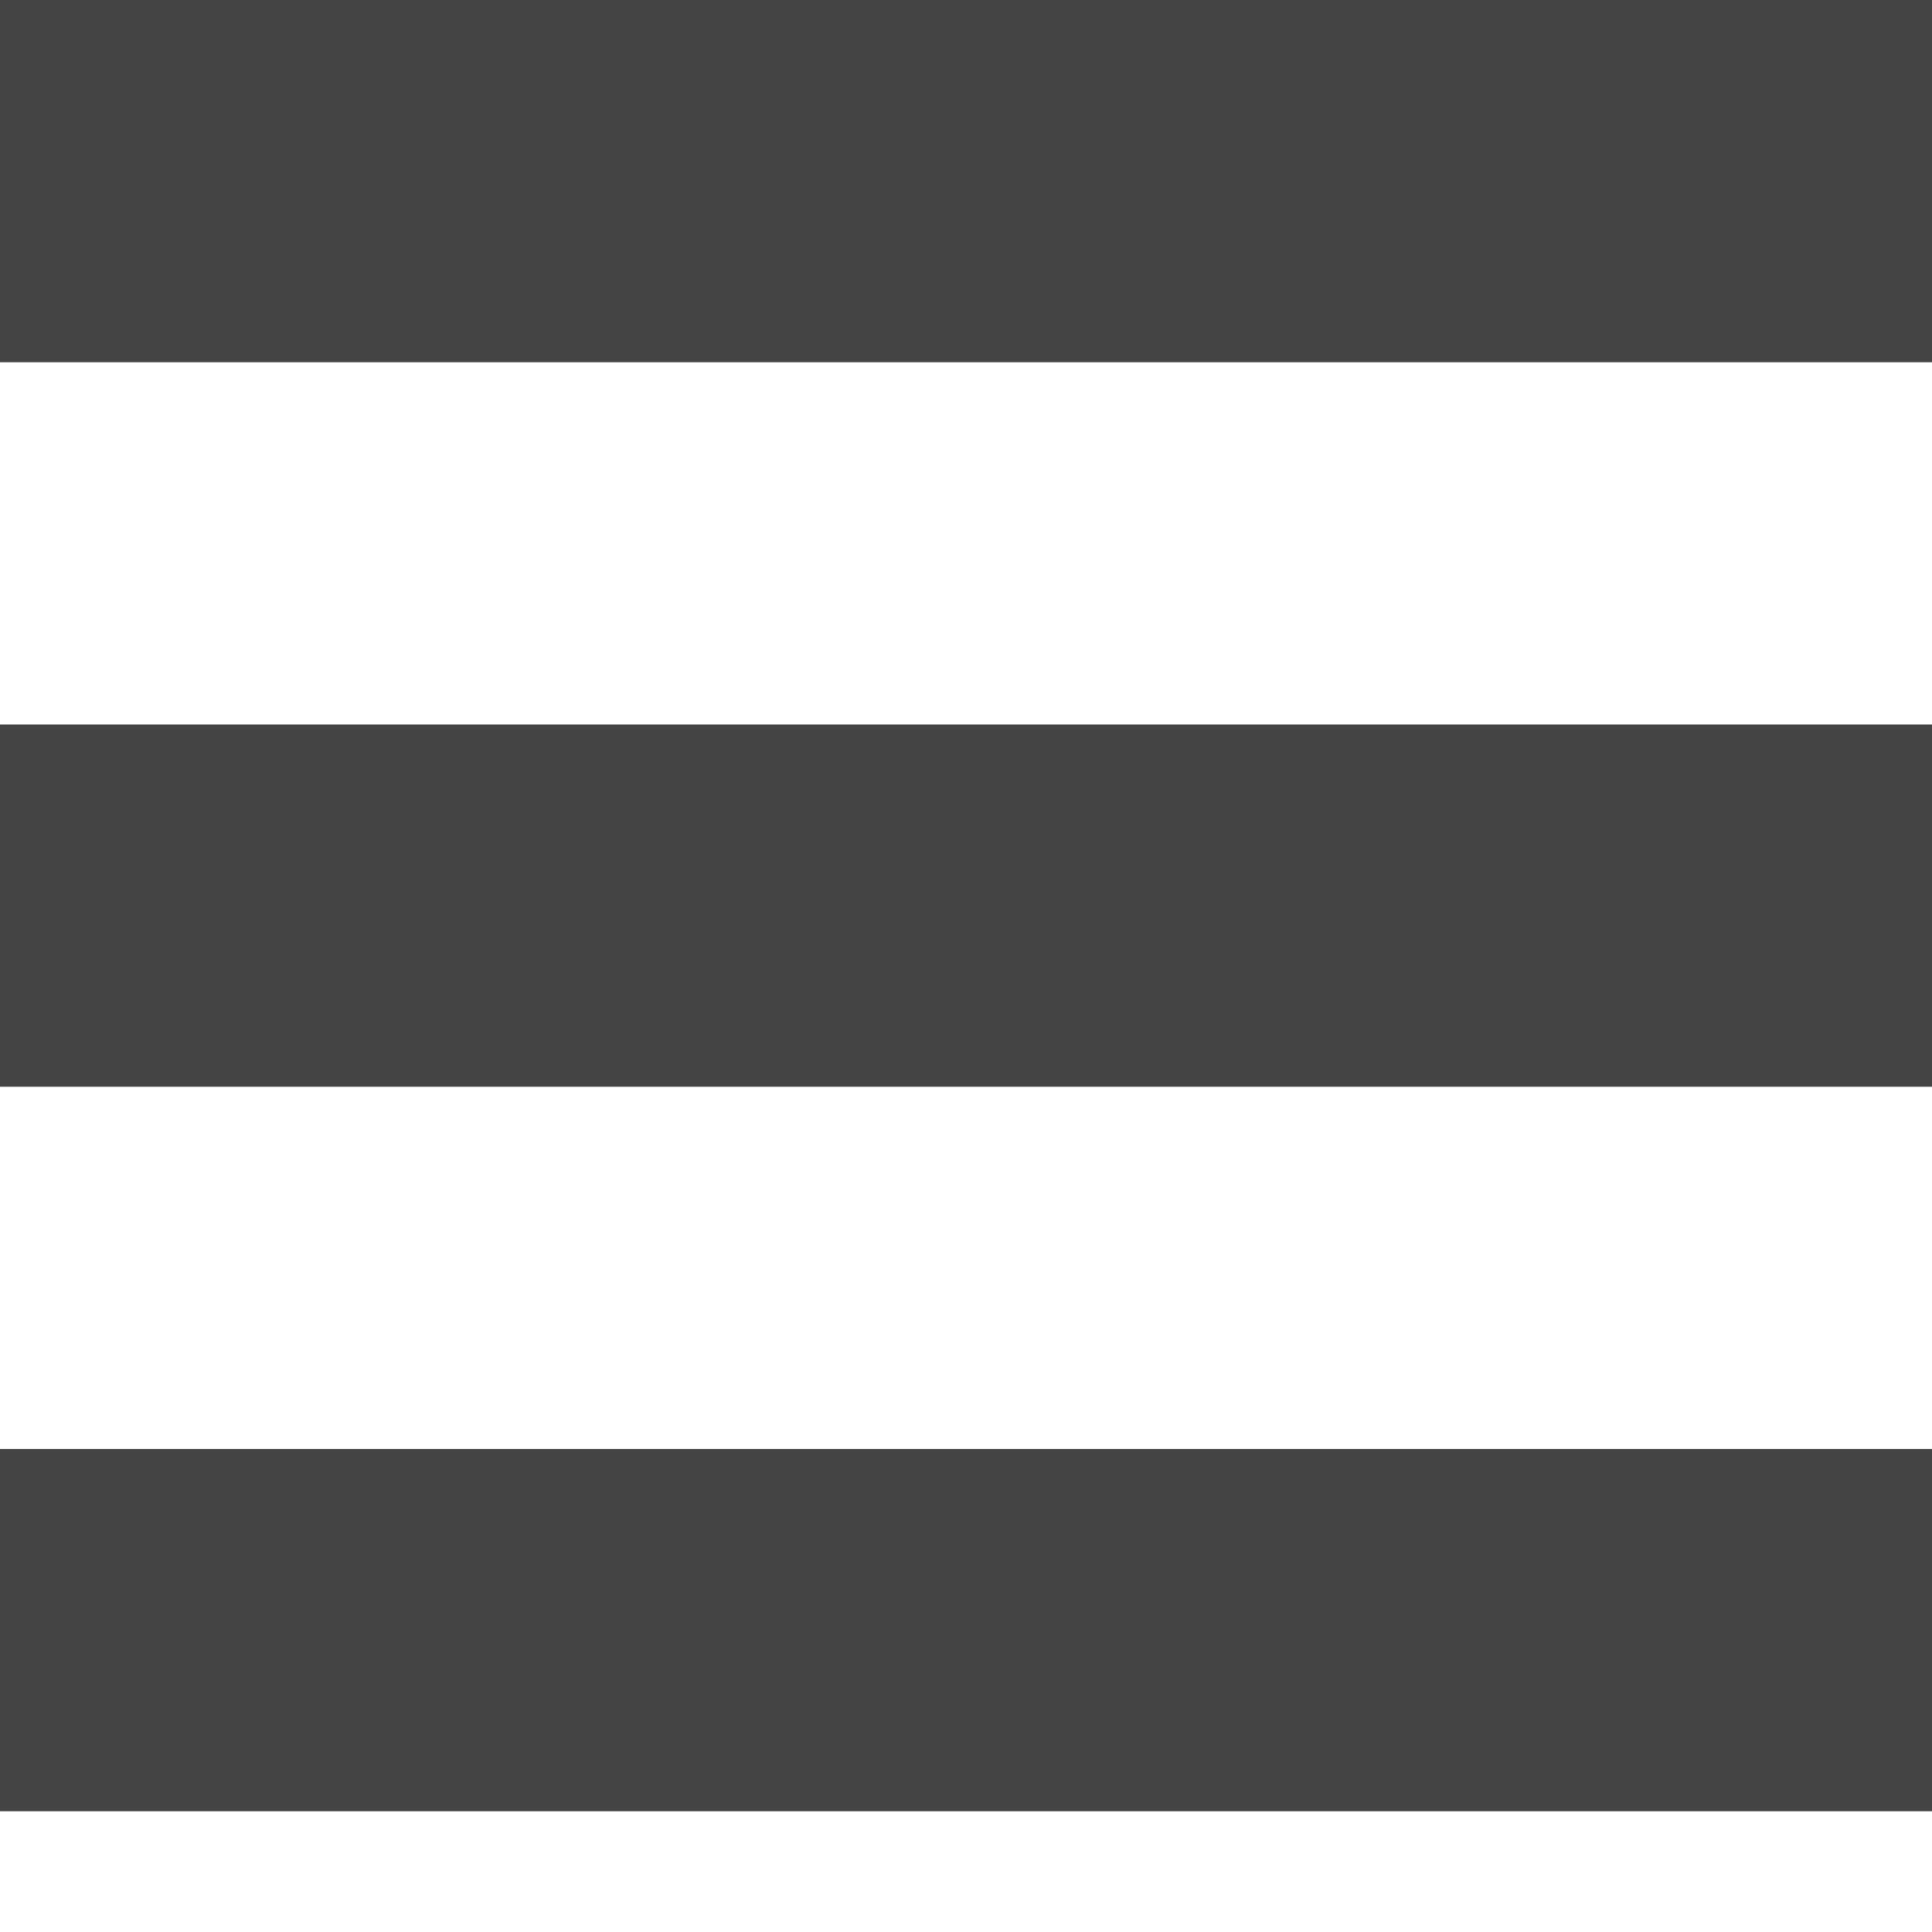
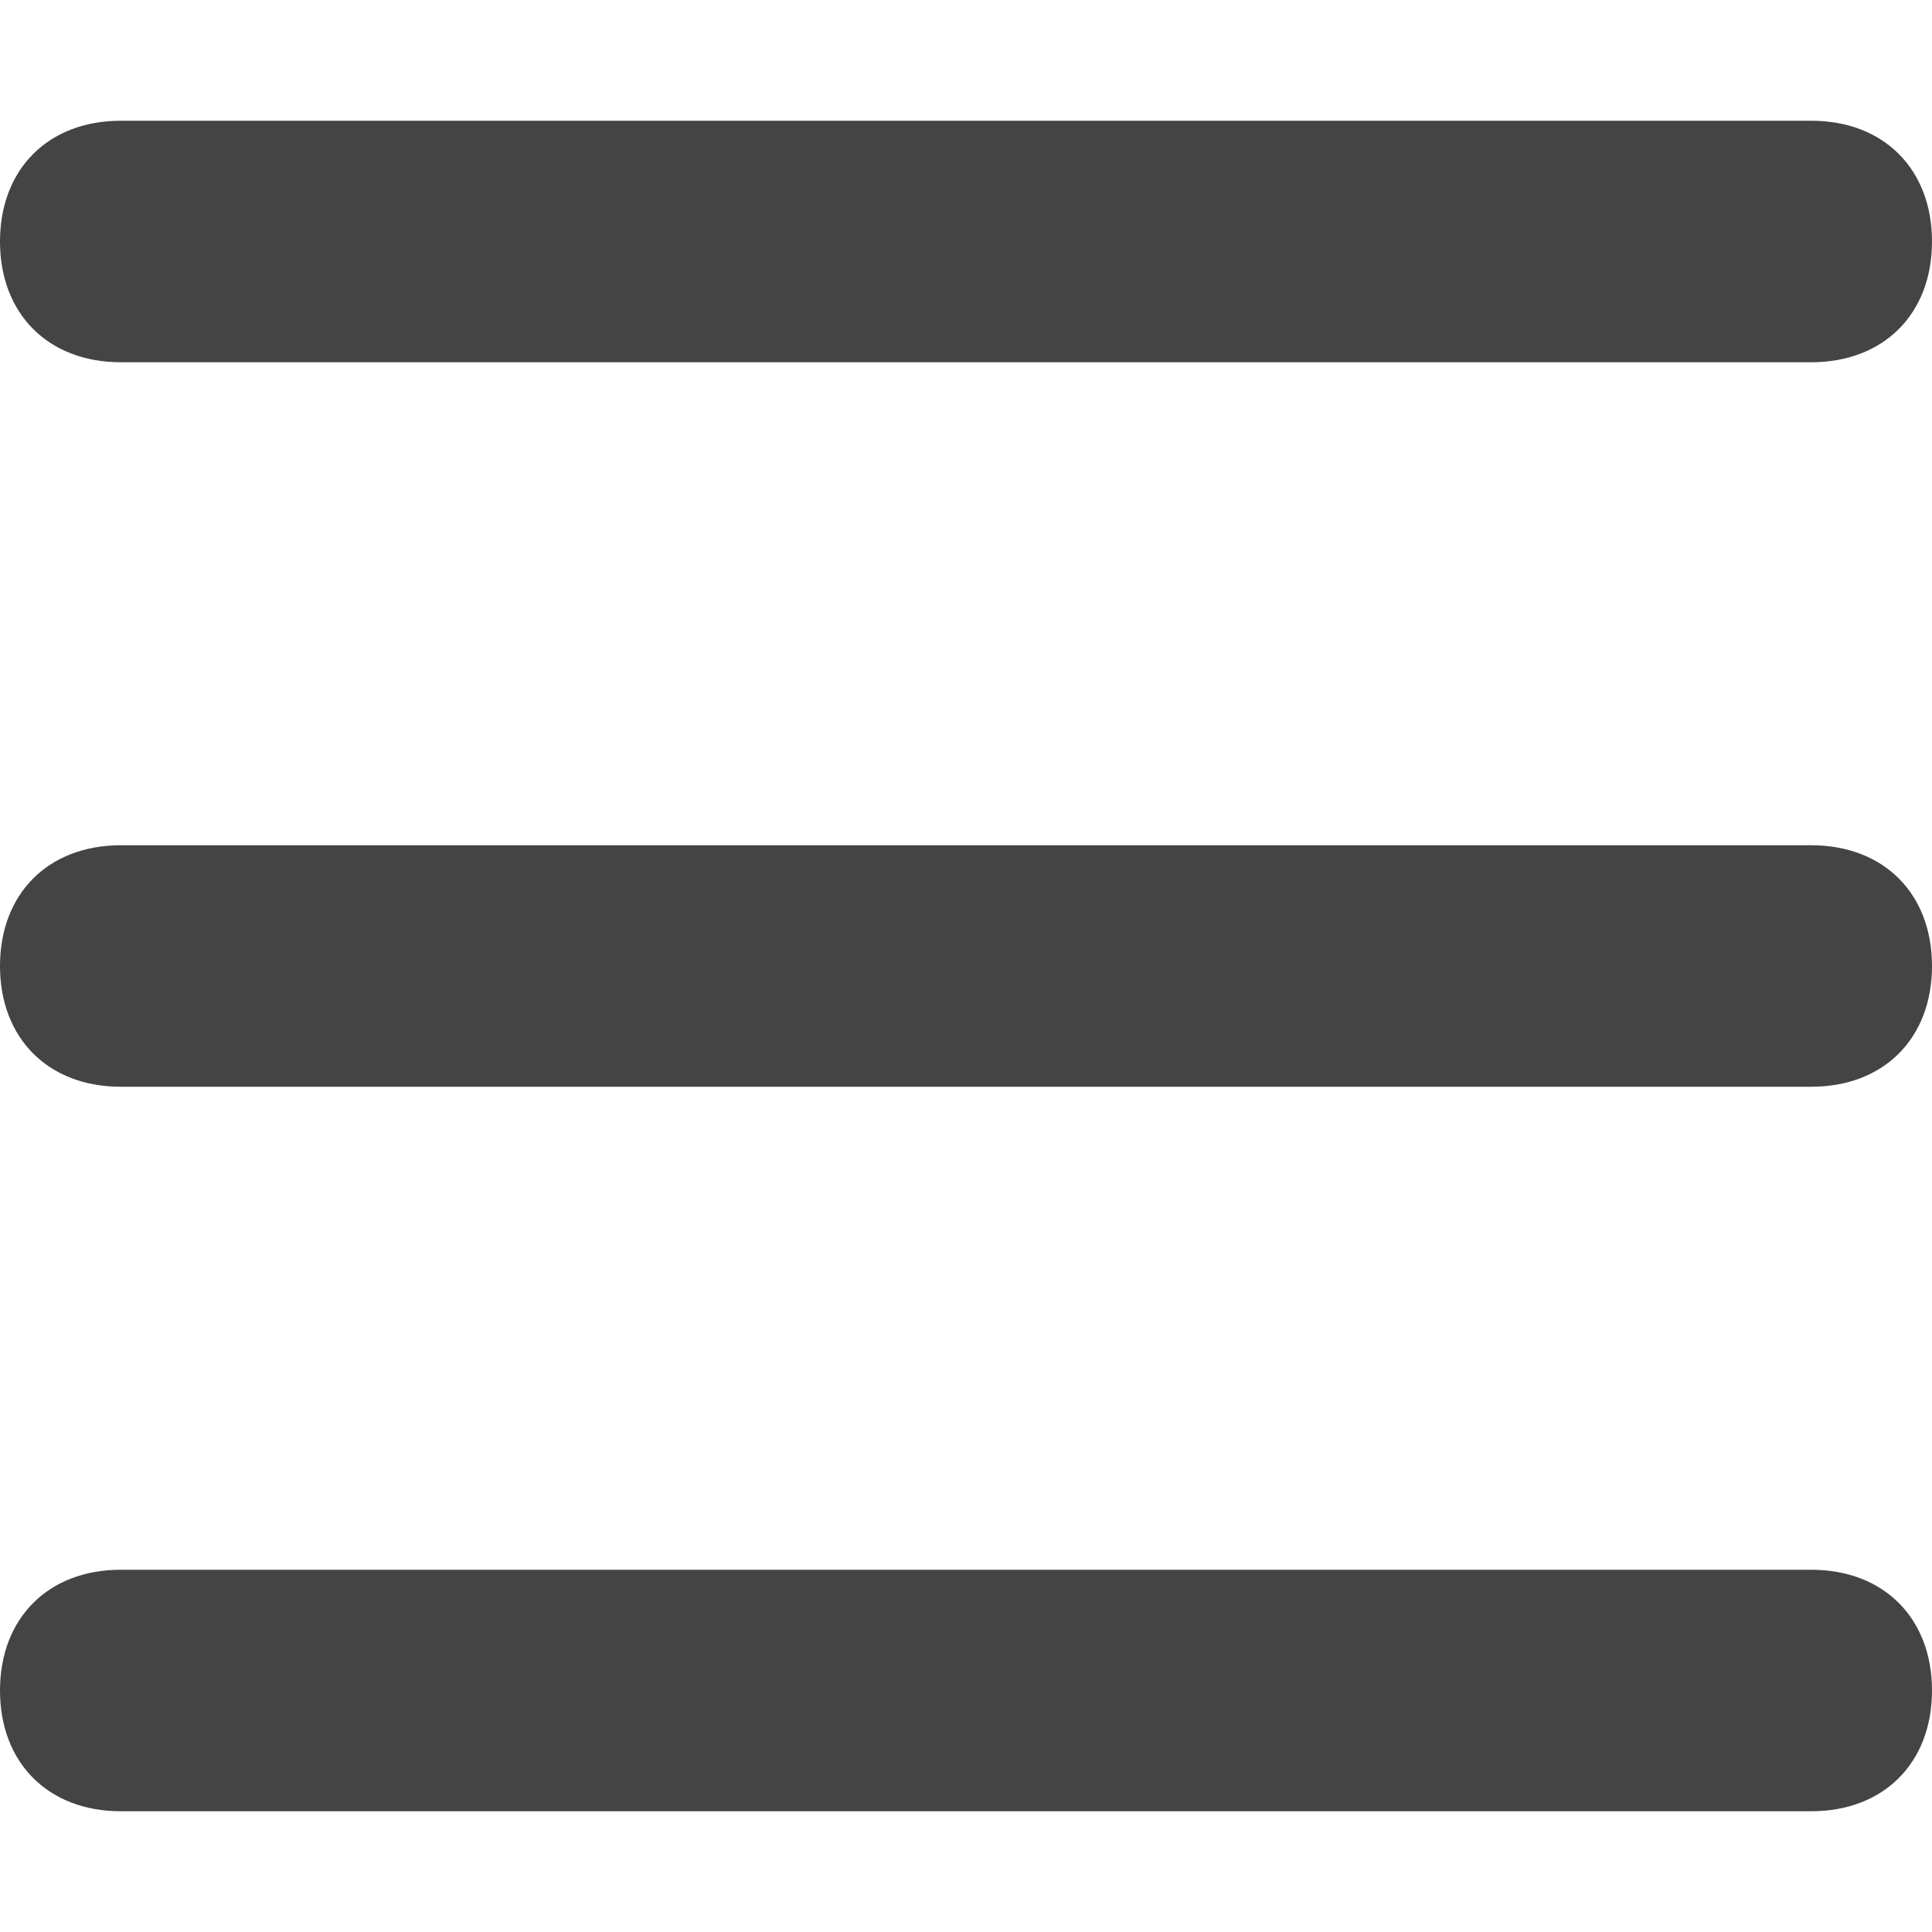
- <svg xmlns="http://www.w3.org/2000/svg" x="0" y="0" viewBox="0 0 16 16" enable-background="new 0 0 16 16" width="16" height="16">
+ <svg xmlns="http://www.w3.org/2000/svg" x="0px" y="0px" viewBox="0 0 16 16" width="16" height="16">
  <g class="nc-icon-wrapper" fill="#444444">
-     <path class="st0" d="M0 0h16v3H0V0z" fill="#444444" />
-     <path class="st0" d="M0 6h16v3H0V6z" fill="#444444" />
-     <path class="st0" d="M0 12h16v3H0v-3z" fill="#444444" />
+     <path data-color="color-2" fill="#444444" d="M15,7H1C0.4,7,0,7.4,0,8s0.4,1,1,1h14c0.6,0,1-0.4,1-1S15.6,7,15,7z" />
+     <path fill="#444444" d="M15,1H1C0.4,1,0,1.4,0,2s0.4,1,1,1h14c0.6,0,1-0.4,1-1S15.6,1,15,1z" />
+     <path fill="#444444" d="M15,13H1c-0.6,0-1,0.4-1,1s0.4,1,1,1h14c0.6,0,1-0.4,1-1S15.6,13,15,13z" />
  </g>
</svg>
